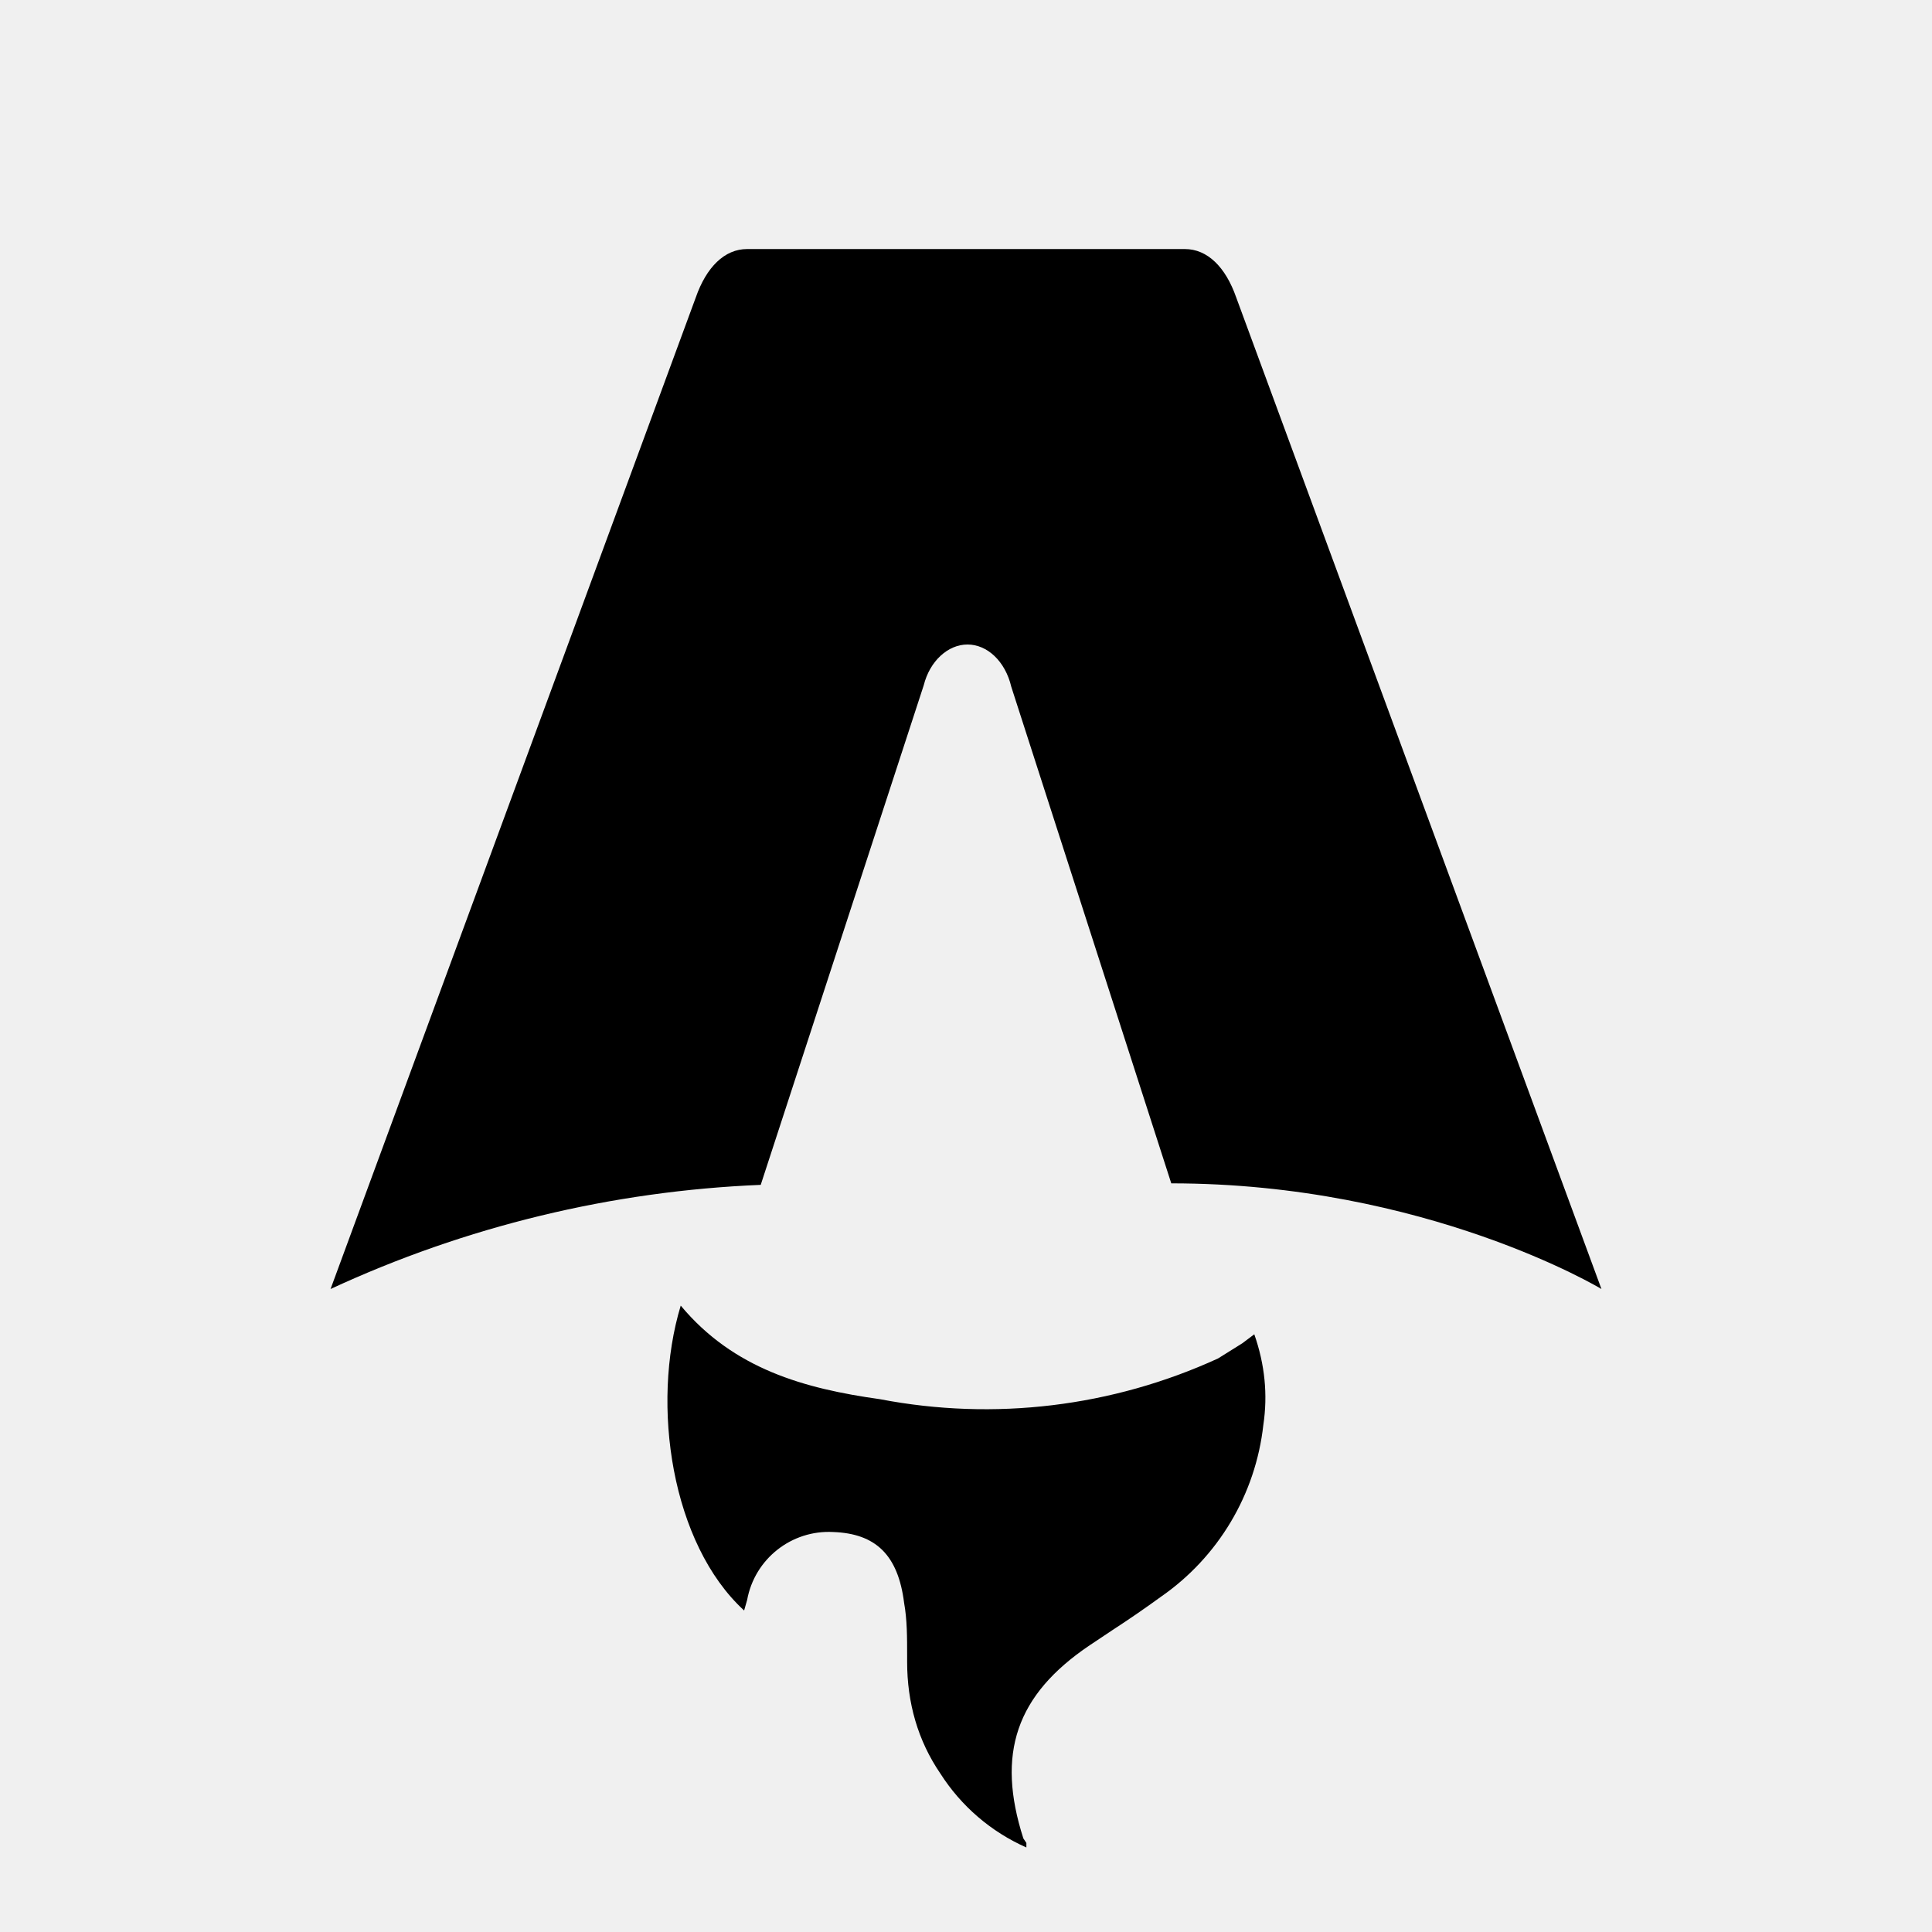
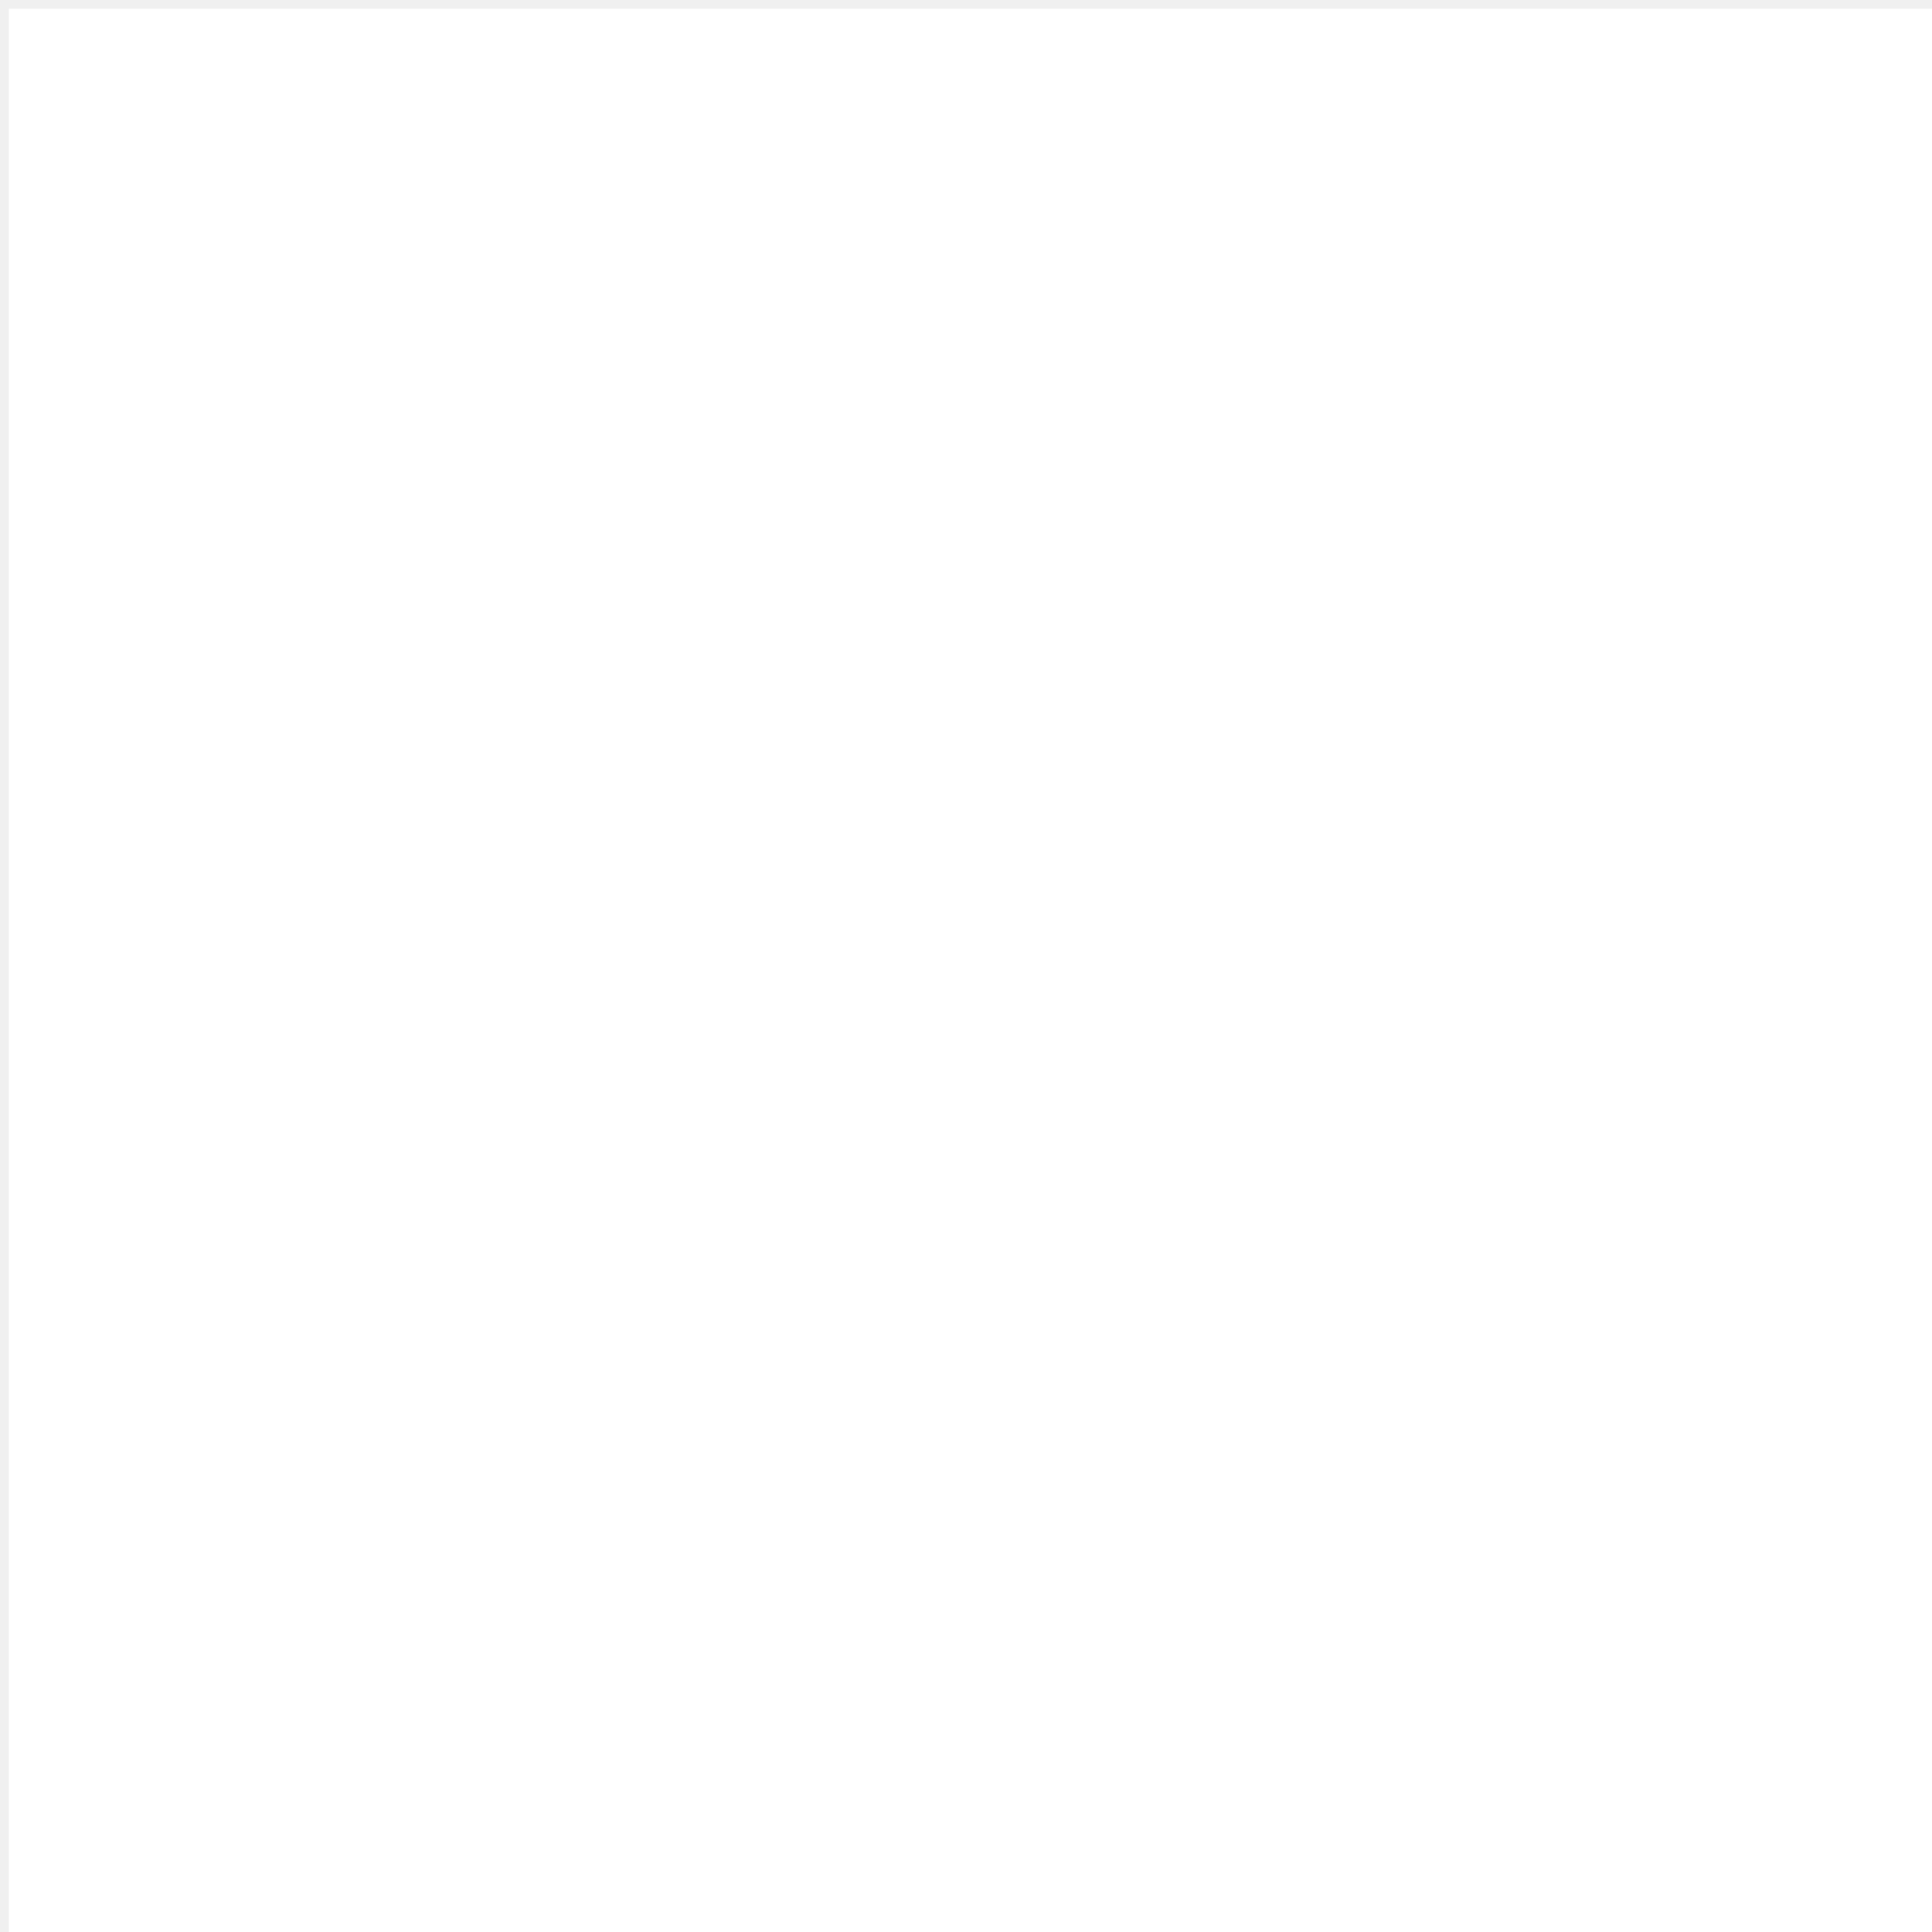
- <svg xmlns="http://www.w3.org/2000/svg" fill="none" viewBox="0 0 128 128">
-   <path d="M50.4 78.5a75.1 75.1 0 0 0-28.5 6.9l24.2-65.7c.7-2 1.9-3.2 3.4-3.2h29c1.5 0 2.7 1.2 3.4 3.2l24.2 65.7s-11.6-7-28.5-7L67 45.5c-.4-1.7-1.6-2.8-2.9-2.8-1.3 0-2.5 1.1-2.9 2.7L50.4 78.5Zm-1.1 28.2Zm-4.2-20.2c-2 6.6-.6 15.8 4.2 20.2a17.5 17.5 0 0 1 .2-.7 5.5 5.5 0 0 1 5.7-4.5c2.8.1 4.3 1.5 4.7 4.7.2 1.1.2 2.3.2 3.5v.4c0 2.7.7 5.2 2.2 7.4a13 13 0 0 0 5.7 4.9v-.3l-.2-.3c-1.8-5.6-.5-9.5 4.4-12.8l1.5-1a73 73 0 0 0 3.2-2.2 16 16 0 0 0 6.8-11.4c.3-2 .1-4-.6-6l-.8.6-1.6 1a37 37 0 0 1-22.4 2.7c-5-.7-9.7-2-13.2-6.2Z" />
-   <style>
-         path { fill: #000; }
-         @media (prefers-color-scheme: dark) {
-             path { fill: #FFF; }
-         }
-     </style>
+ <svg xmlns="http://www.w3.org/2000/svg" version="1.1" id="Layer_1" x="0px" y="0px" width="100%" viewBox="0 0 223 223" enable-background="new 0 0 223 223" xml:space="preserve">
+   <path fill="#FFFFFF" opacity="1" stroke="none" d=" M223.47,224   C148.96,224 74.98,224 1.015,224   C1.015,149.636 1.015,75.318 1.015,1.008   C75.353,1.008 149.677,1.008 224,1.011   C224,75.343 224,149.672 223.47,224  z" />
</svg>
